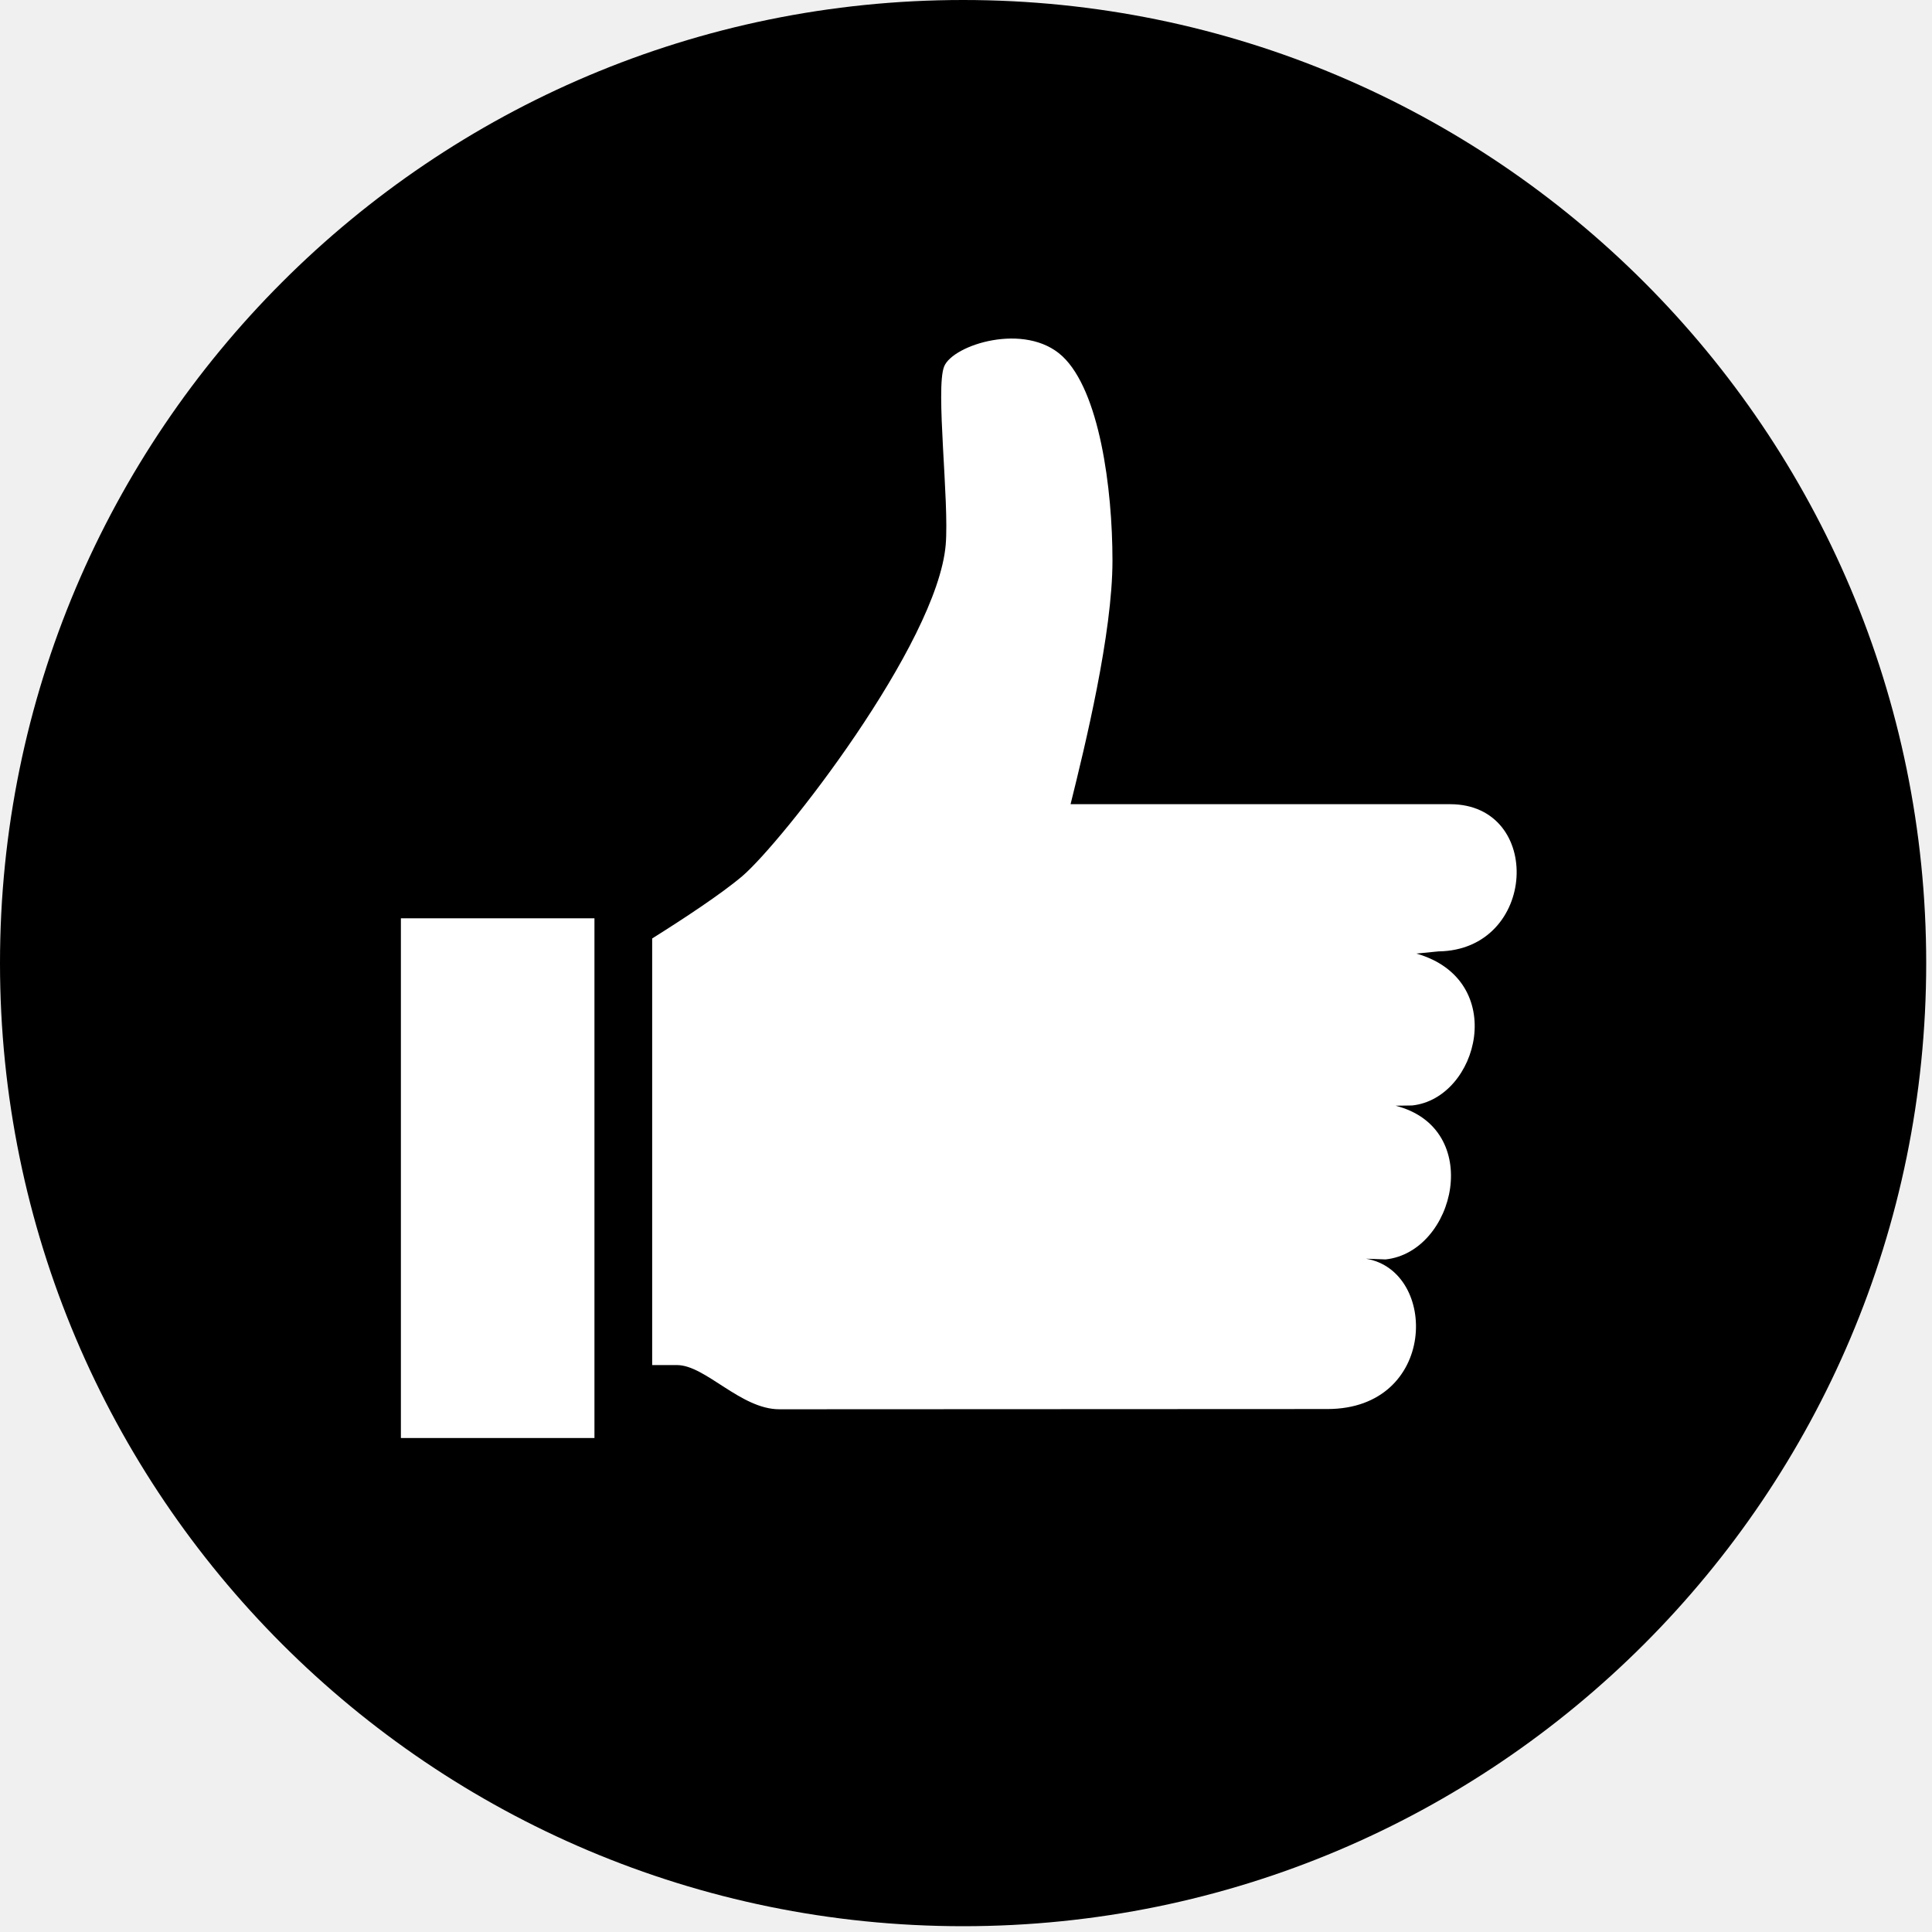
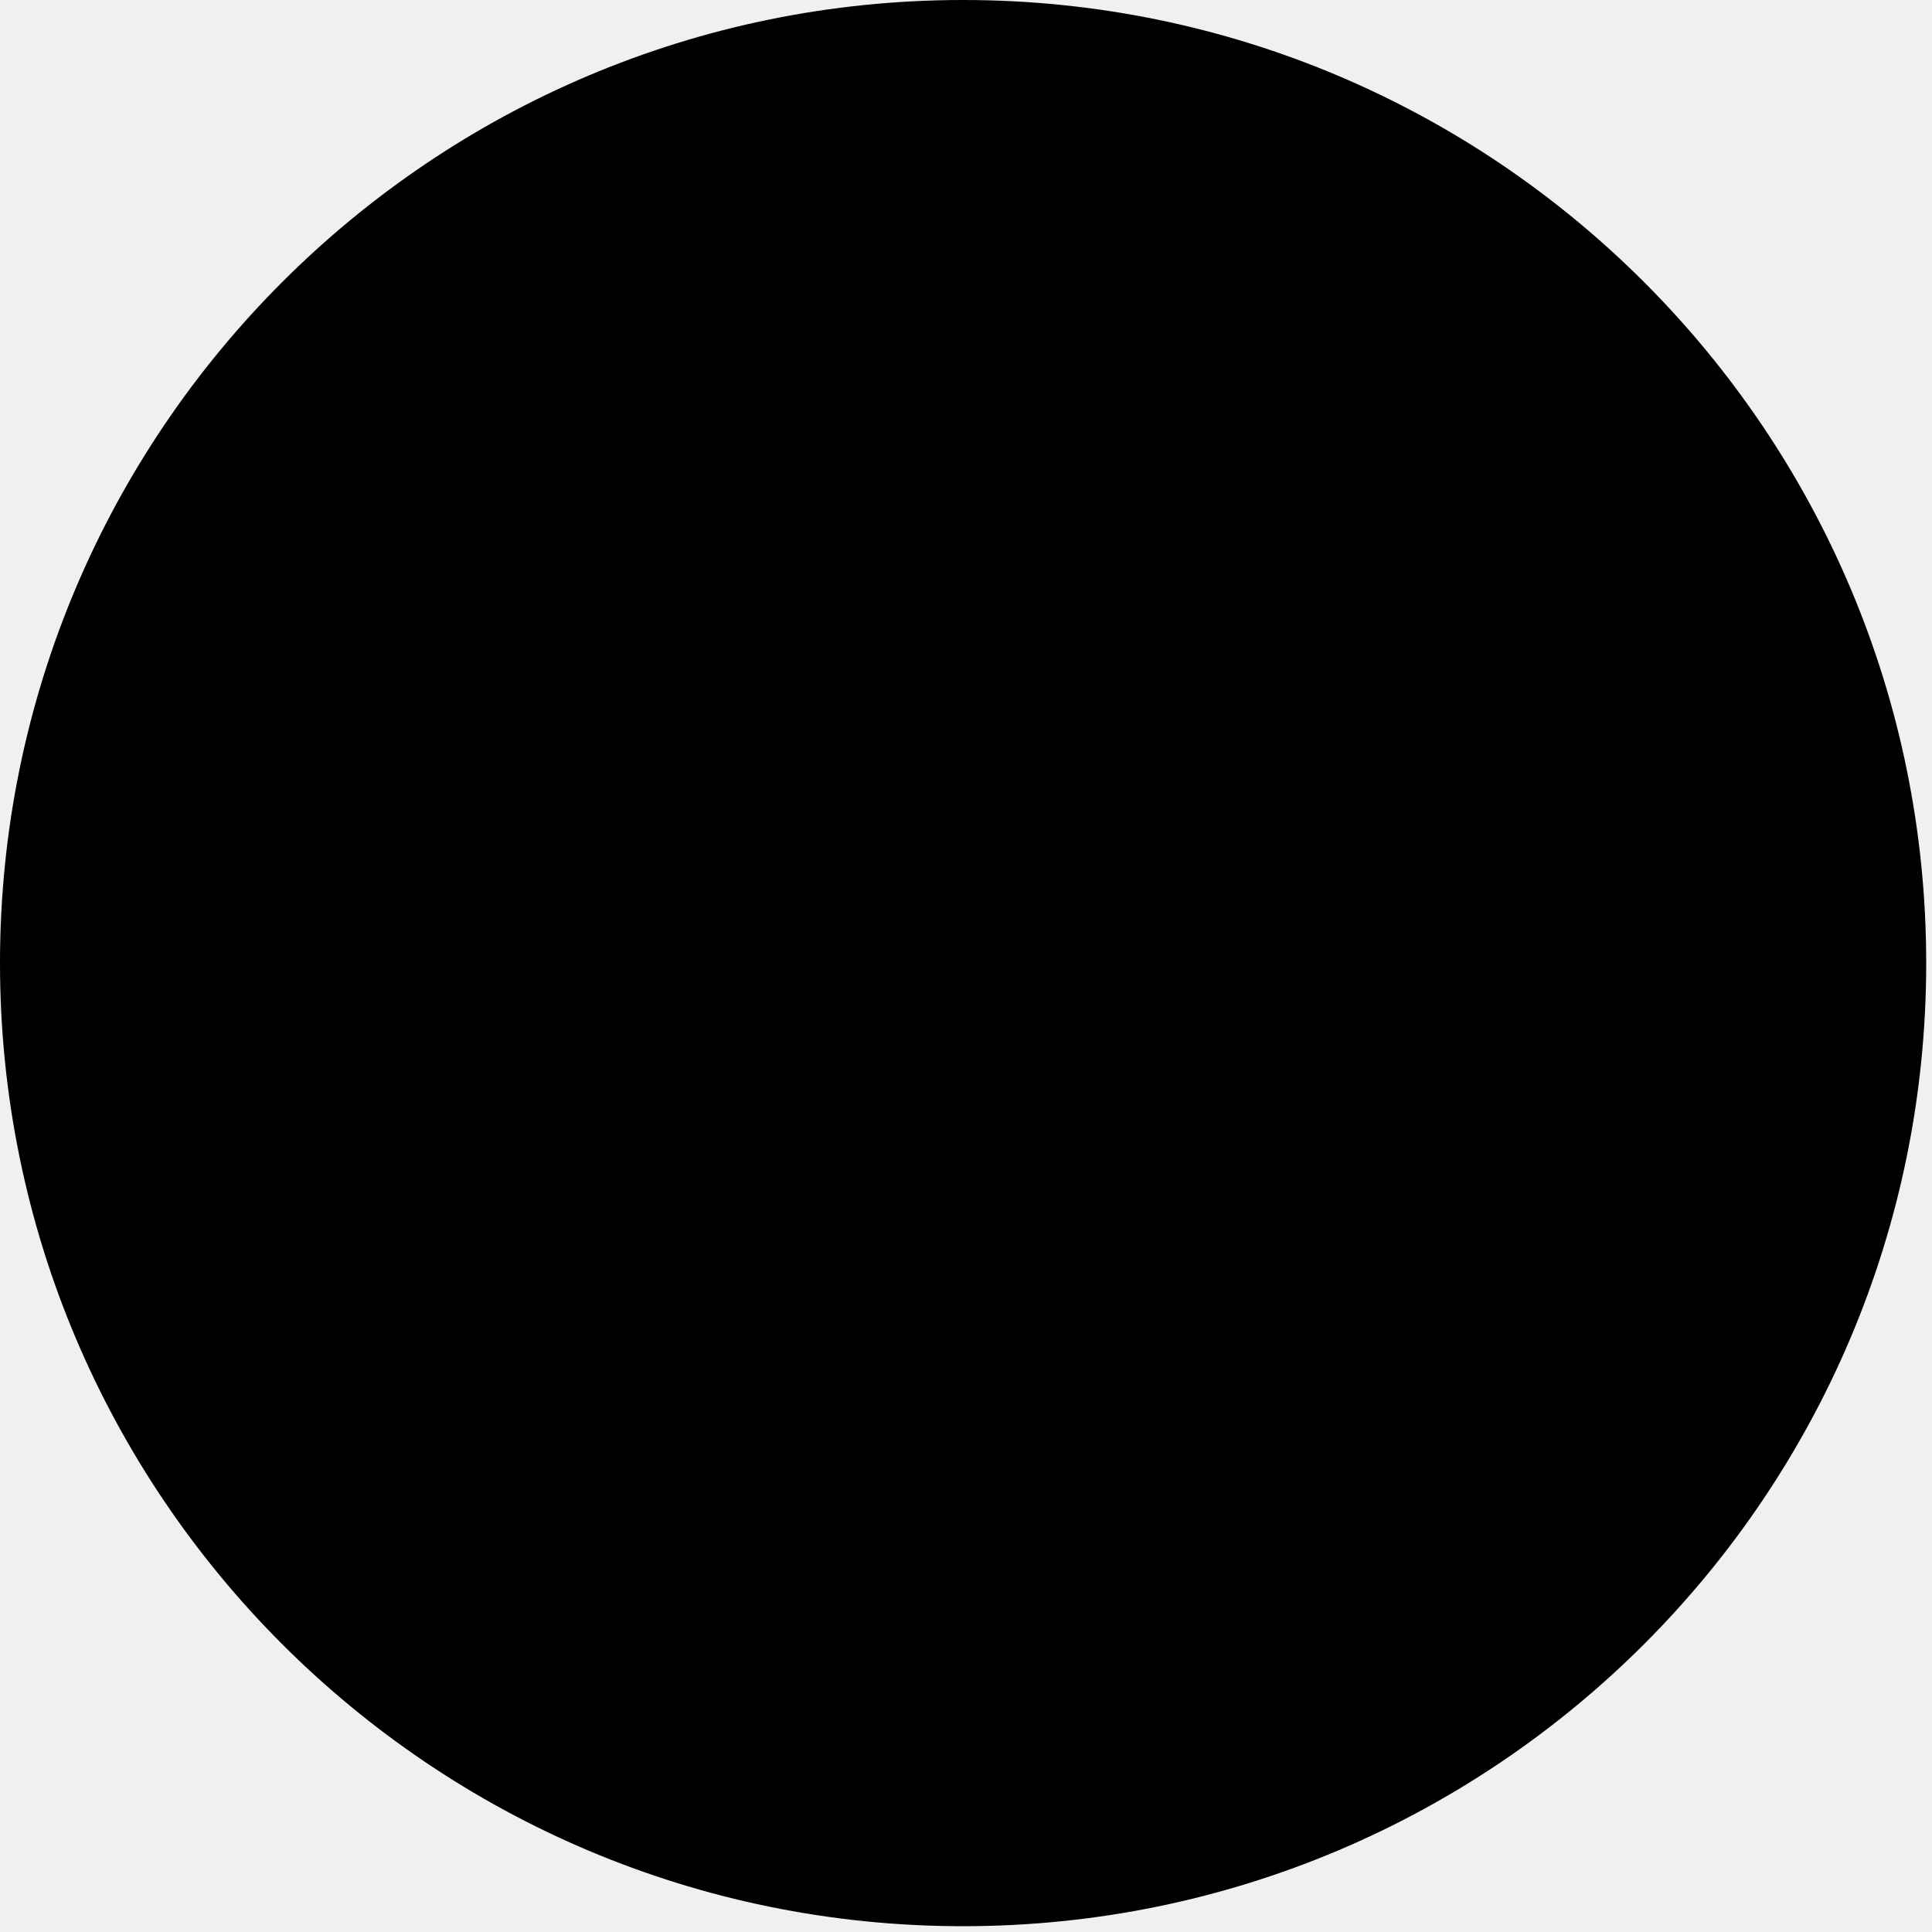
<svg xmlns="http://www.w3.org/2000/svg" viewBox="0 0 16 16">
-   <path d="M0,7.976 C0,12.381 3.572,15.952 7.976,15.952 C12.381,15.952 15.952,12.381 15.952,7.976 C15.952,3.572 12.381,0 7.976,0 C3.572,0 0,3.572 0,7.976 Z" id="ti-full-bg-circle" />
-   <polygon id="ti-oversleeve" fill="#FFFFFF" points="3.32 11.909 4.923 11.909 4.923 7.605 3.32 7.605" />
-   <path d="M11.913,7.879 L11.73,7.897 C12.498,8.117 12.246,9.096 11.695,9.155 L11.557,9.157 C12.294,9.344 12.053,10.368 11.475,10.43 L11.312,10.424 C11.914,10.523 11.904,11.669 10.993,11.669 L6.454,11.671 C6.134,11.671 5.842,11.305 5.607,11.305 L5.401,11.305 L5.401,7.772 C5.656,7.612 5.971,7.405 6.146,7.257 C6.477,6.975 7.762,5.333 7.832,4.511 C7.862,4.15 7.746,3.214 7.819,3.035 C7.891,2.855 8.491,2.664 8.798,2.95 C9.104,3.236 9.213,4.038 9.213,4.643 C9.213,5.247 8.986,6.177 8.866,6.66 L12.011,6.66 C12.785,6.662 12.731,7.868 11.913,7.879" id="ti-hand-like" fill="#FFFFFF" />
+   <path d="M0,7.976 C0,12.381 3.572,15.952 7.976,15.952 C12.381,15.952 15.952,12.381 15.952,7.976 C15.952,3.572 12.381,0 7.976,0 C3.572,0 0,3.572 0,7.976 Z" class="ti-full-bg-circle" />
+   <polygon class="ti-oversleeve" points="3.32 11.909 4.923 11.909 4.923 7.605 3.32 7.605" />
+   <path d="M11.913,7.879 L11.73,7.897 C12.498,8.117 12.246,9.096 11.695,9.155 L11.557,9.157 C12.294,9.344 12.053,10.368 11.475,10.43 L11.312,10.424 C11.914,10.523 11.904,11.669 10.993,11.669 L6.454,11.671 C6.134,11.671 5.842,11.305 5.607,11.305 L5.401,11.305 L5.401,7.772 C5.656,7.612 5.971,7.405 6.146,7.257 C6.477,6.975 7.762,5.333 7.832,4.511 C7.862,4.15 7.746,3.214 7.819,3.035 C7.891,2.855 8.491,2.664 8.798,2.95 C9.104,3.236 9.213,4.038 9.213,4.643 C9.213,5.247 8.986,6.177 8.866,6.66 L12.011,6.66 C12.785,6.662 12.731,7.868 11.913,7.879" class="ti-hand-like" />
</svg>
